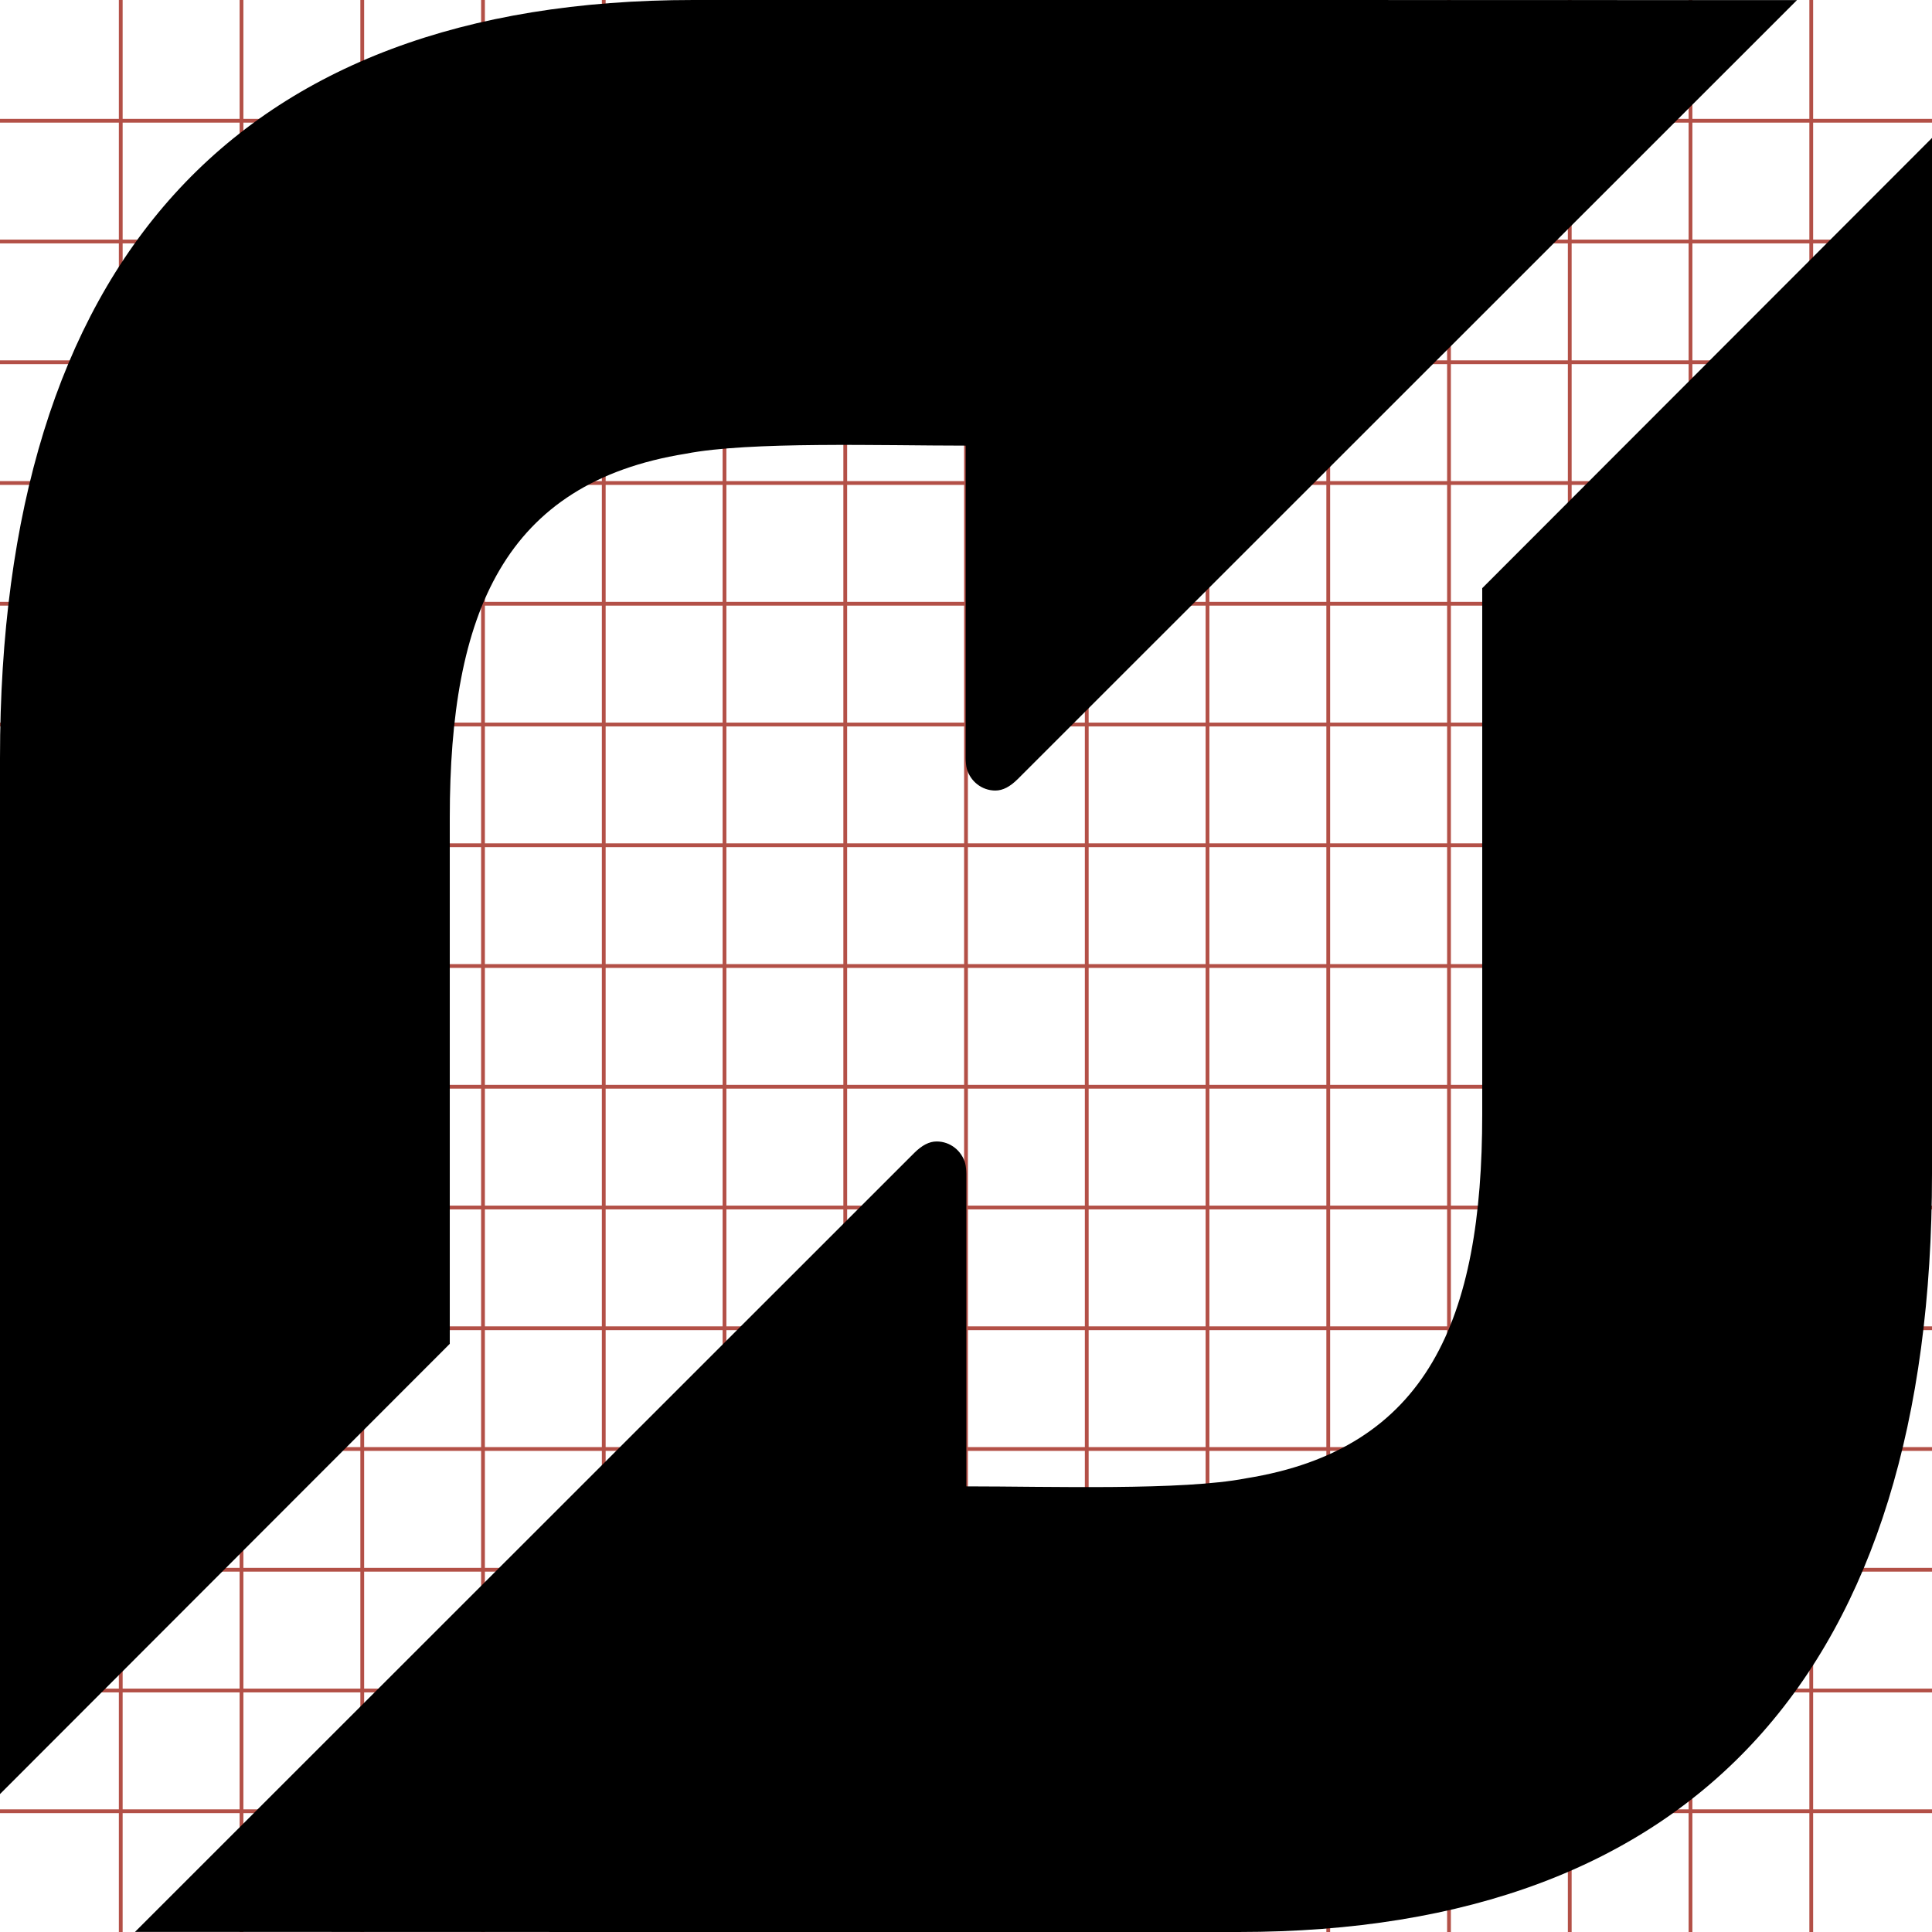
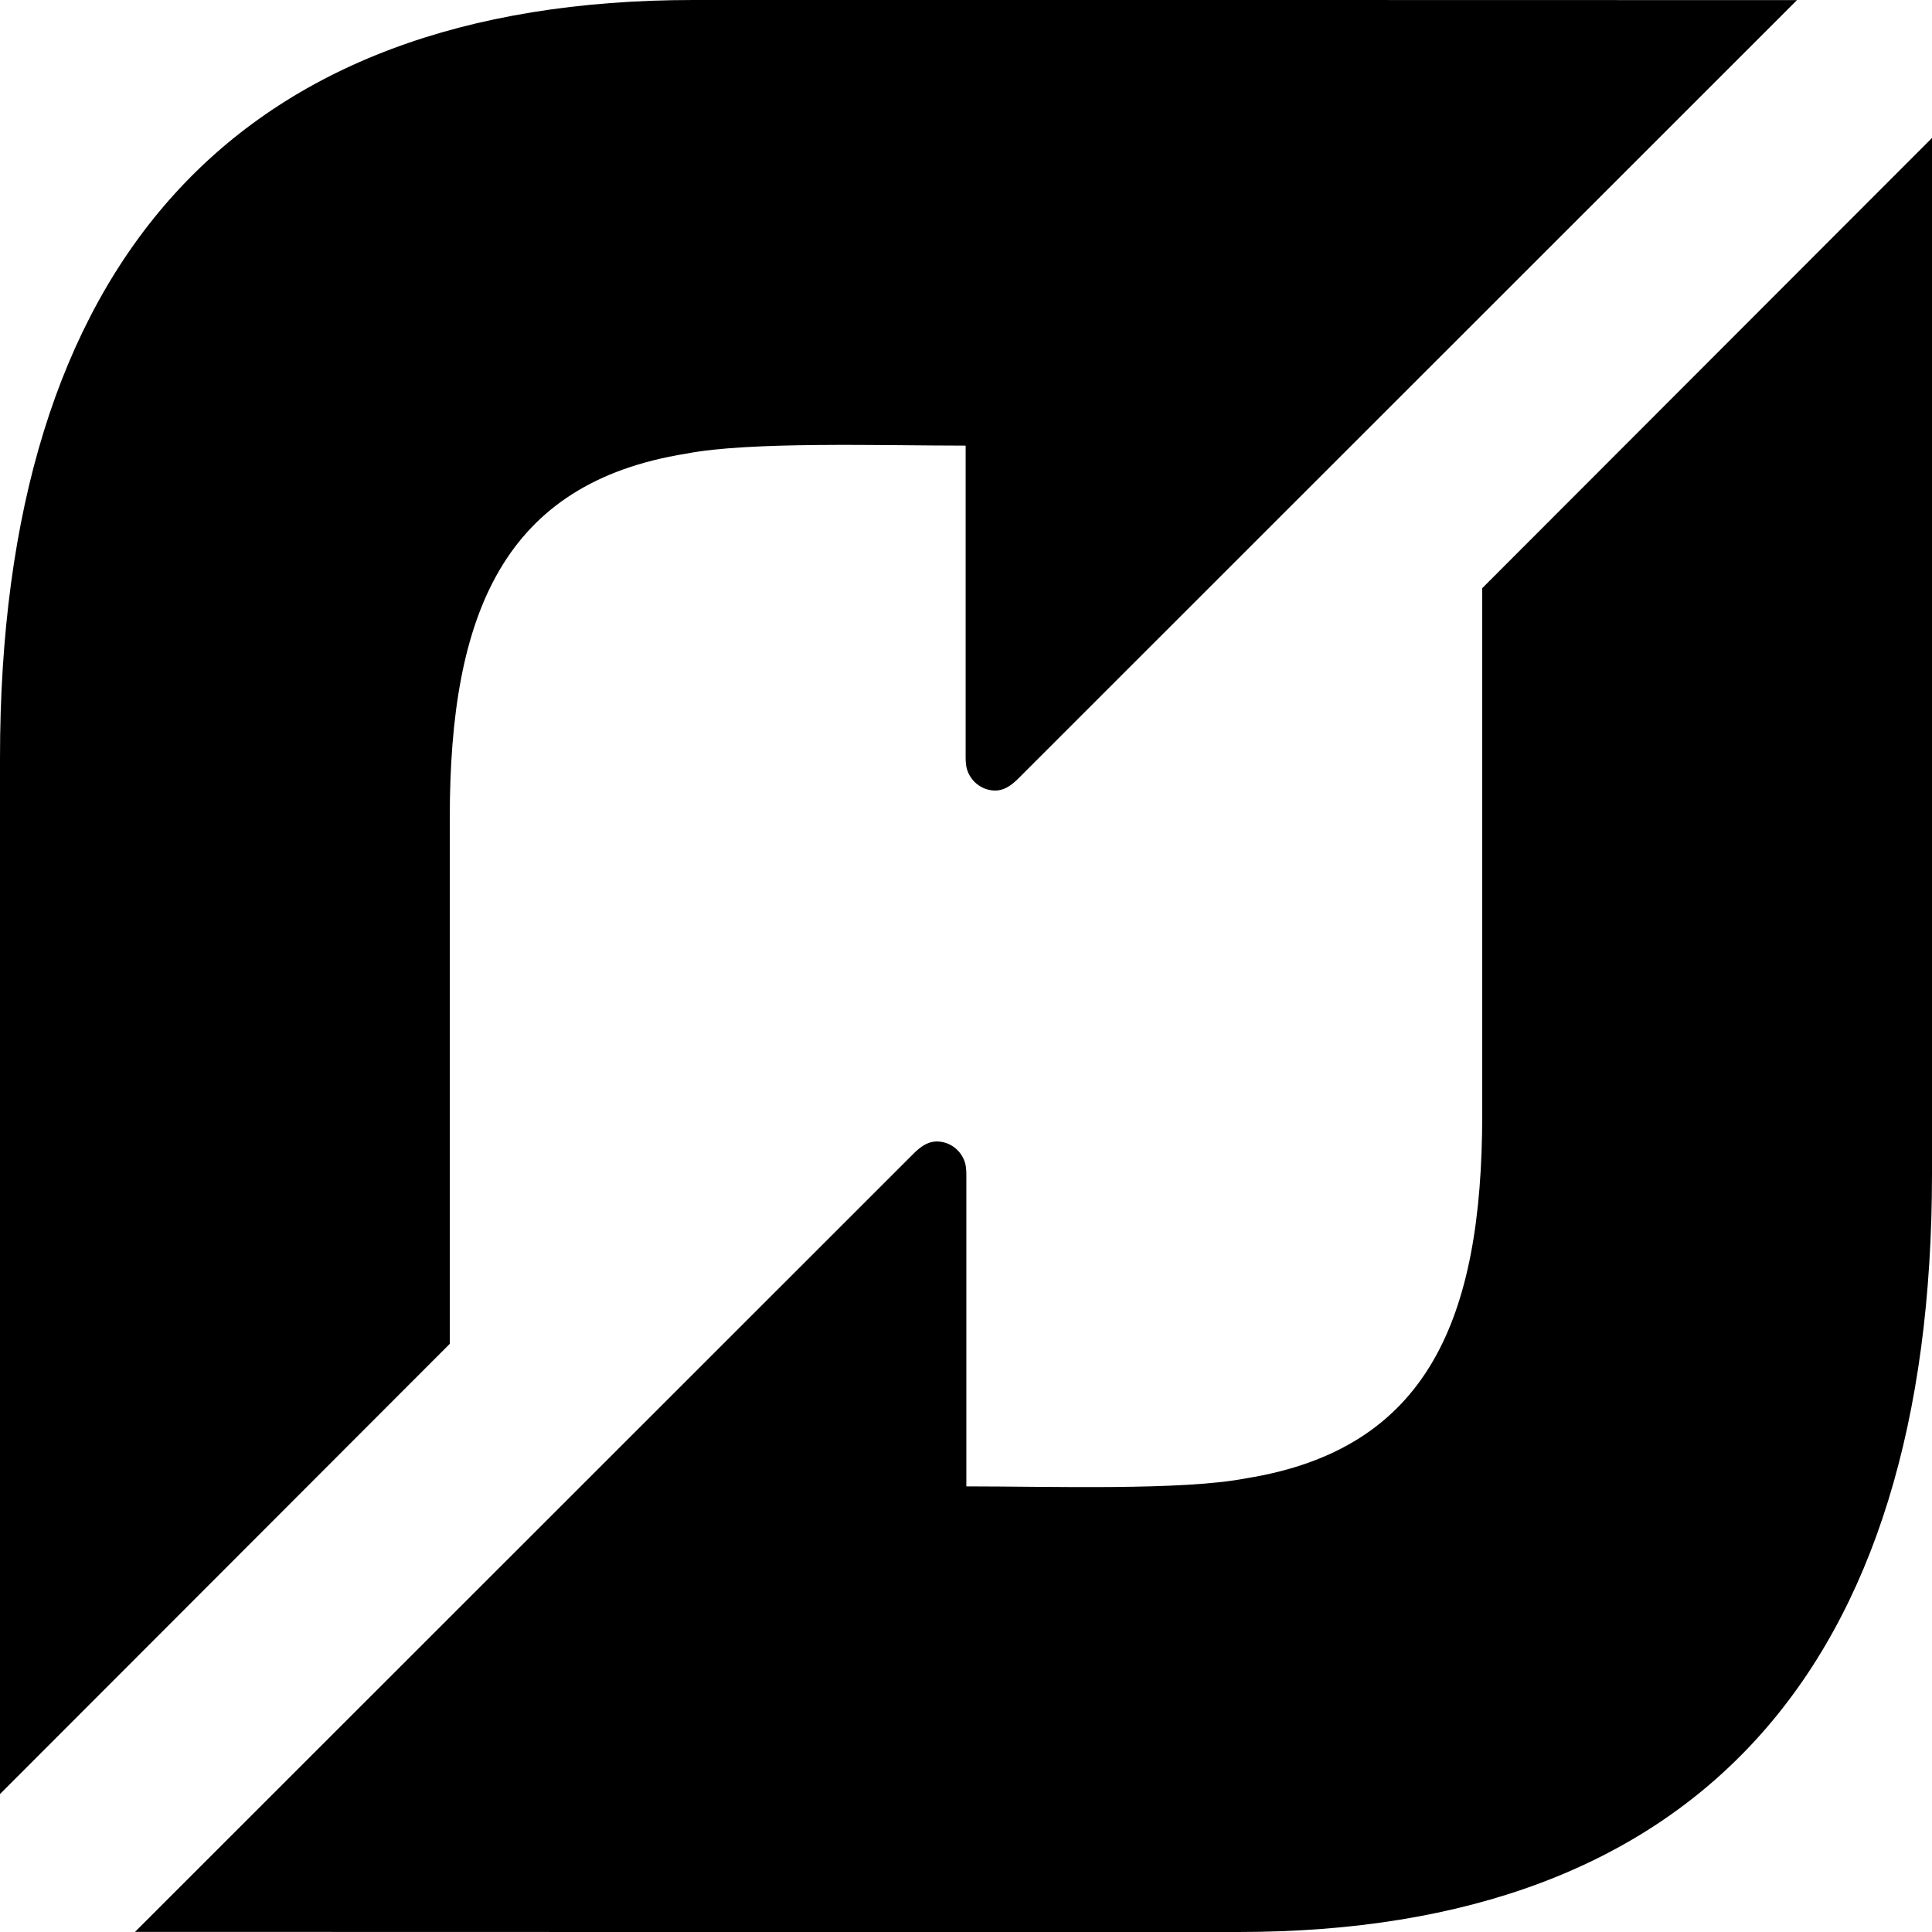
<svg xmlns="http://www.w3.org/2000/svg" width="512" height="512" viewBox="0 0 512 512" fill="#000000">
-   <g class="svgGrid" id="svgGrid">
-     <line stroke-width="1" stroke="#B35047" x1="32" x2="32" y1="0" y2="512" />
-     <line stroke-width="1" stroke="#B35047" x1="64" x2="64" y1="0" y2="512" />
-     <line stroke-width="1" stroke="#B35047" x1="96" x2="96" y1="0" y2="512" />
-     <line stroke-width="1" stroke="#B35047" x1="128" x2="128" y1="0" y2="512" />
-     <line stroke-width="1" stroke="#B35047" x1="160" x2="160" y1="0" y2="512" />
-     <line stroke-width="1" stroke="#B35047" x1="192" x2="192" y1="0" y2="512" />
-     <line stroke-width="1" stroke="#B35047" x1="224" x2="224" y1="0" y2="512" />
-     <line stroke-width="1" stroke="#B35047" x1="256" x2="256" y1="0" y2="512" />
-     <line stroke-width="1" stroke="#B35047" x1="288" x2="288" y1="0" y2="512" />
-     <line stroke-width="1" stroke="#B35047" x1="320" x2="320" y1="0" y2="512" />
-     <line stroke-width="1" stroke="#B35047" x1="352" x2="352" y1="0" y2="512" />
-     <line stroke-width="1" stroke="#B35047" x1="384" x2="384" y1="0" y2="512" />
-     <line stroke-width="1" stroke="#B35047" x1="416" x2="416" y1="0" y2="512" />
-     <line stroke-width="1" stroke="#B35047" x1="448" x2="448" y1="0" y2="512" />
-     <line stroke-width="1" stroke="#B35047" x1="480" x2="480" y1="0" y2="512" />
-     <line stroke-width="1" stroke="#B35047" x1="0" x2="512" y1="32" y2="32" />
-     <line stroke-width="1" stroke="#B35047" x1="0" x2="512" y1="64" y2="64" />
-     <line stroke-width="1" stroke="#B35047" x1="0" x2="512" y1="96" y2="96" />
-     <line stroke-width="1" stroke="#B35047" x1="0" x2="512" y1="128" y2="128" />
-     <line stroke-width="1" stroke="#B35047" x1="0" x2="512" y1="160" y2="160" />
-     <line stroke-width="1" stroke="#B35047" x1="0" x2="512" y1="192" y2="192" />
-     <line stroke-width="1" stroke="#B35047" x1="0" x2="512" y1="224" y2="224" />
-     <line stroke-width="1" stroke="#B35047" x1="0" x2="512" y1="256" y2="256" />
-     <line stroke-width="1" stroke="#B35047" x1="0" x2="512" y1="288" y2="288" />
-     <line stroke-width="1" stroke="#B35047" x1="0" x2="512" y1="320" y2="320" />
-     <line stroke-width="1" stroke="#B35047" x1="0" x2="512" y1="352" y2="352" />
-     <line stroke-width="1" stroke="#B35047" x1="0" x2="512" y1="384" y2="384" />
-     <line stroke-width="1" stroke="#B35047" x1="0" x2="512" y1="416" y2="416" />
-     <line stroke-width="1" stroke="#B35047" x1="0" x2="512" y1="448" y2="448" />
-     <line stroke-width="1" stroke="#B35047" x1="0" x2="512" y1="480" y2="480" />Bundle</g>
  <path d="M 183.781,0.00C 62.102,0.00,0.00,70.081,0.00,200.928l0.00,0.00l0.00,91.402 l0.00,183.115 l 119.195-119.314L 119.195,216.683 c0.00-54.208, 14.365-88.703, 62.559-96.447 l0.00,0.00c 16.836-3.292, 51.875-2.139, 74.153-2.139l0.00,0.00l0.00,82.798 c0.00,0.755, 0.104,2.103, 0.297,2.793l0.00,0.00c 0.935,3.352, 3.965,5.808, 7.558,5.815 l0.00,0.00c 2.031,0.004, 3.934-1.052, 5.895-2.985l0.00,0.00L 476.218,0.031L 337.562,0.00L 183.781,0.00 z M 392.805,155.873l0.00,139.445 c0.00,54.207-14.368,88.707-62.558,96.447l0.00,0.00c-16.836,3.291-51.878,2.139-74.156,2.139l0.00,0.00l0.00-82.797 c0.00-0.75-0.103-2.102-0.297-2.791 l0.00,0.00c-0.932-3.356-3.961-5.811-7.556-5.815l0.00,0.00c-2.032-0.004-3.933,1.056-5.895,2.983l0.00,0.00L 35.781,511.967L 174.434,512.00l 153.784,0.00 C 449.895,512.00, 512.00,441.916, 512.00,311.074l0.00,0.00l0.00-91.407 L 512.00,36.56 L 392.805,155.873z" />
</svg>
